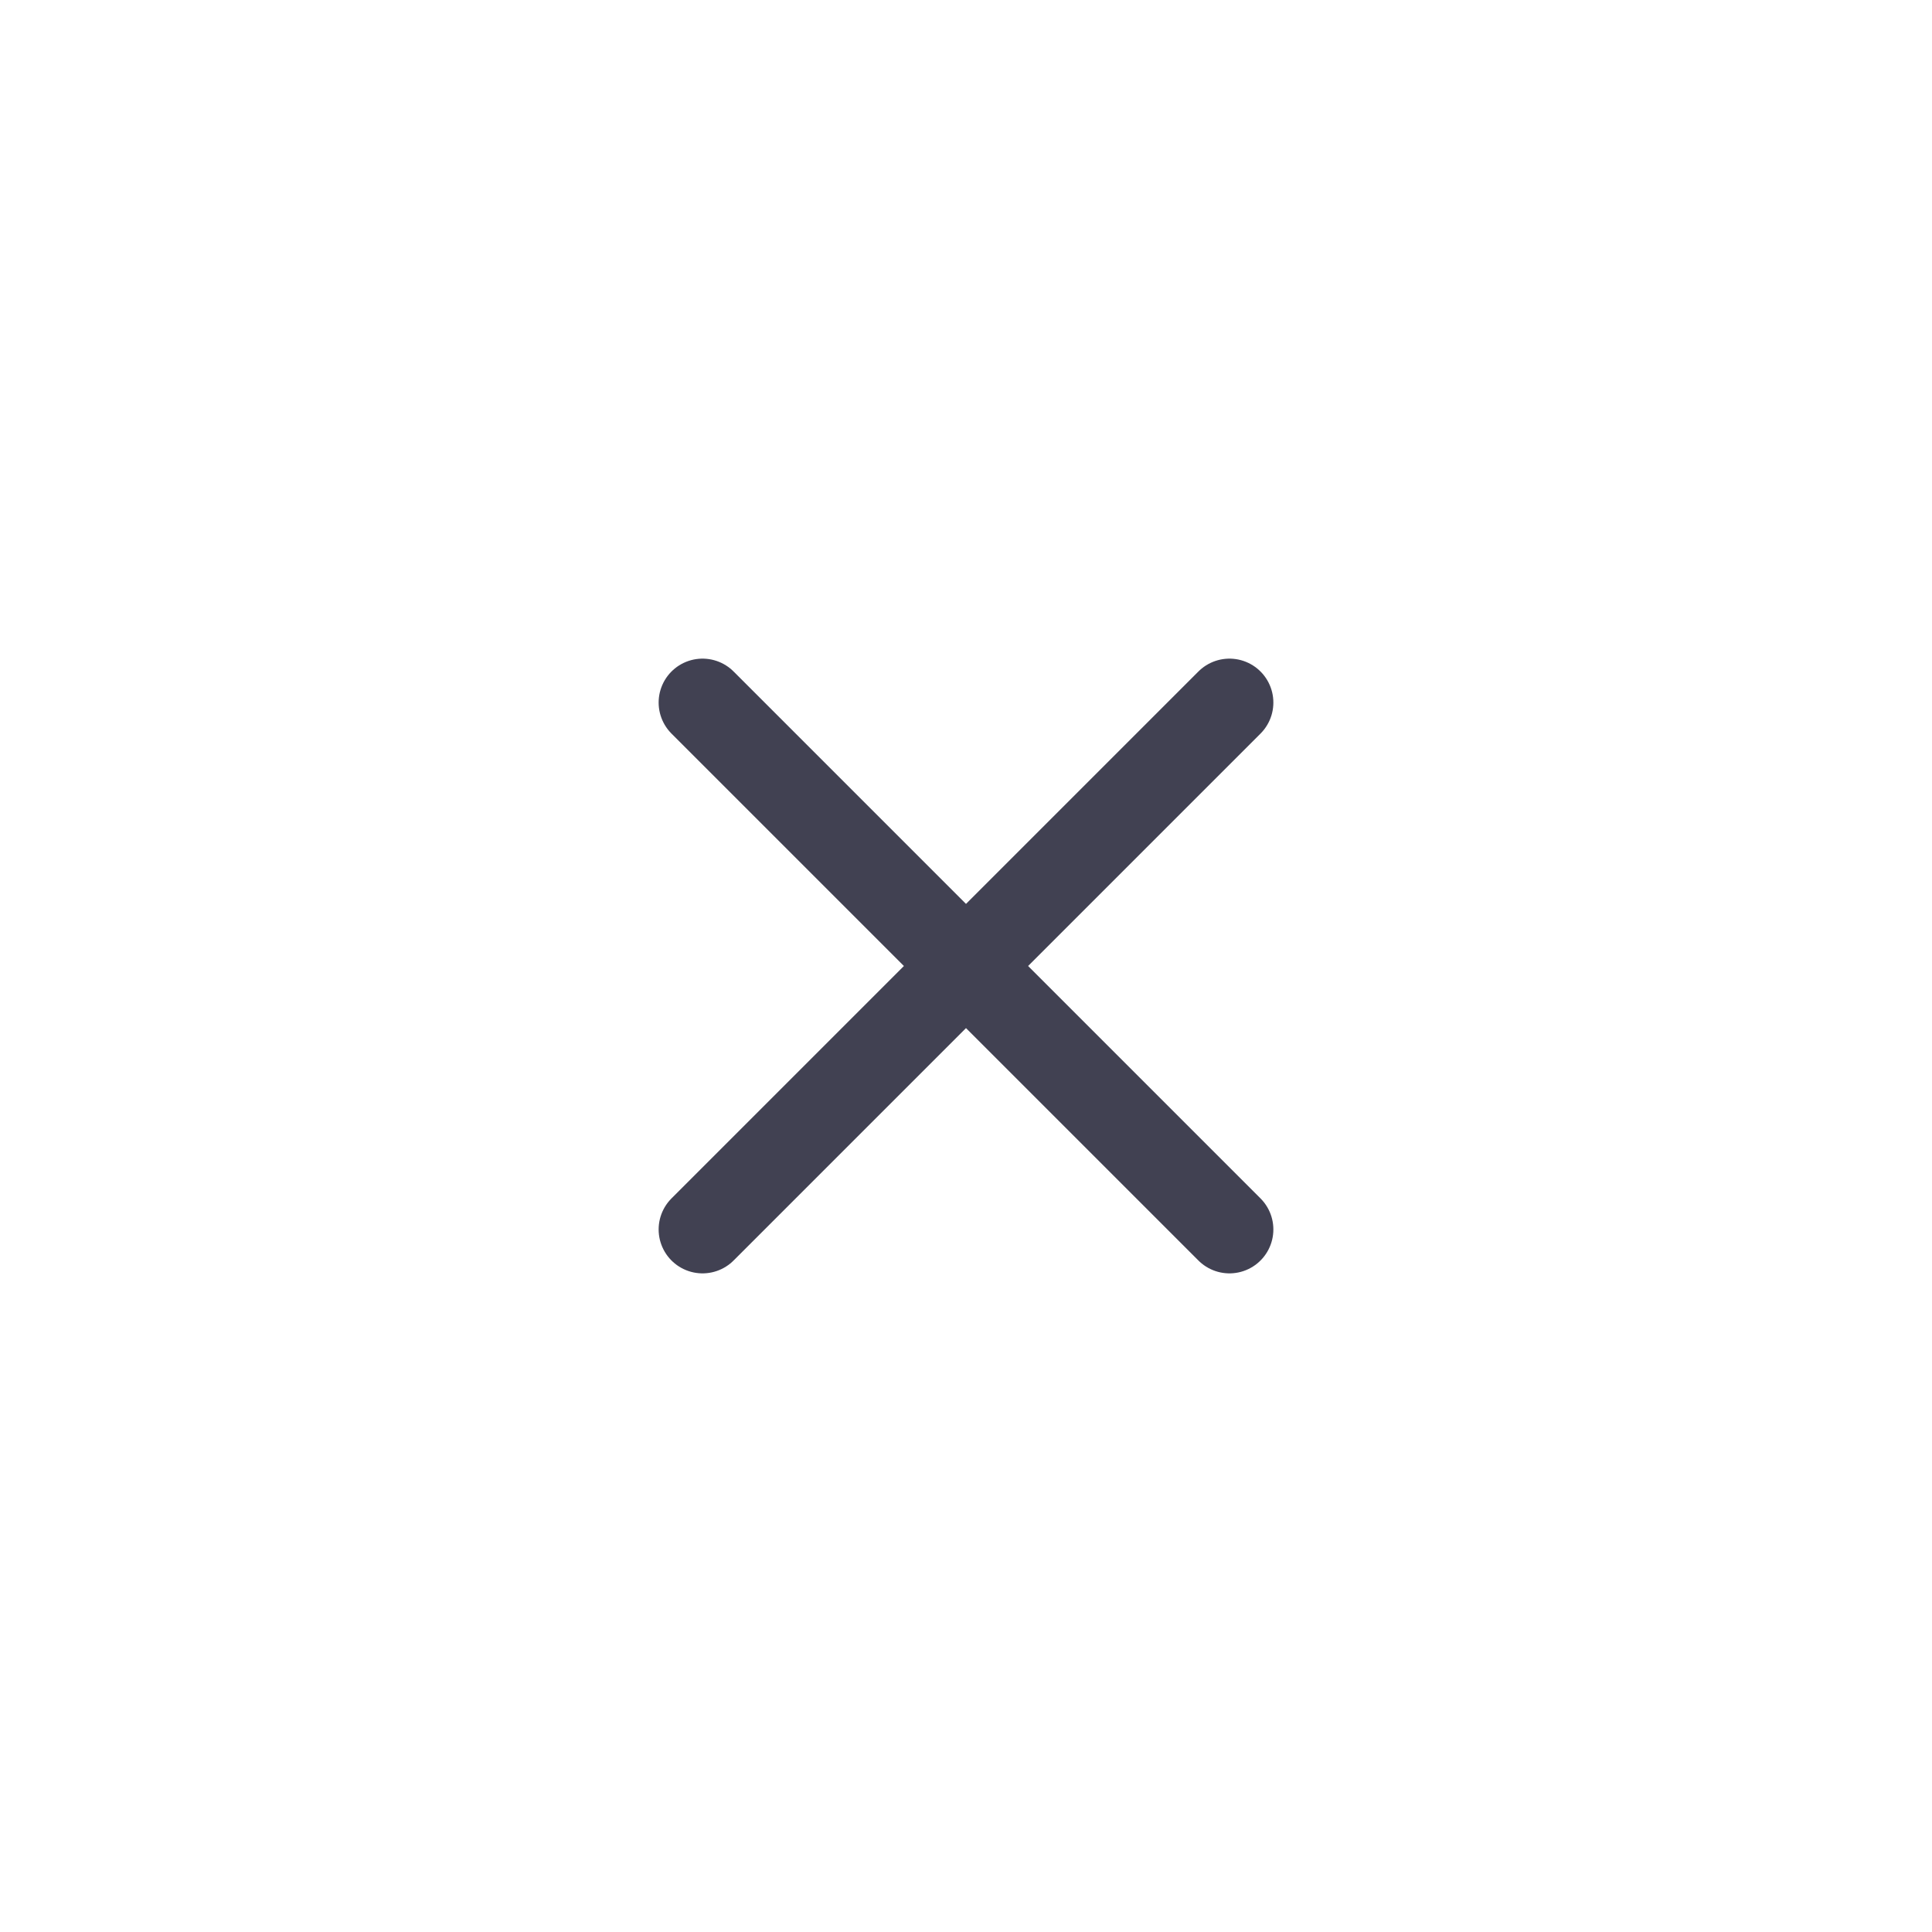
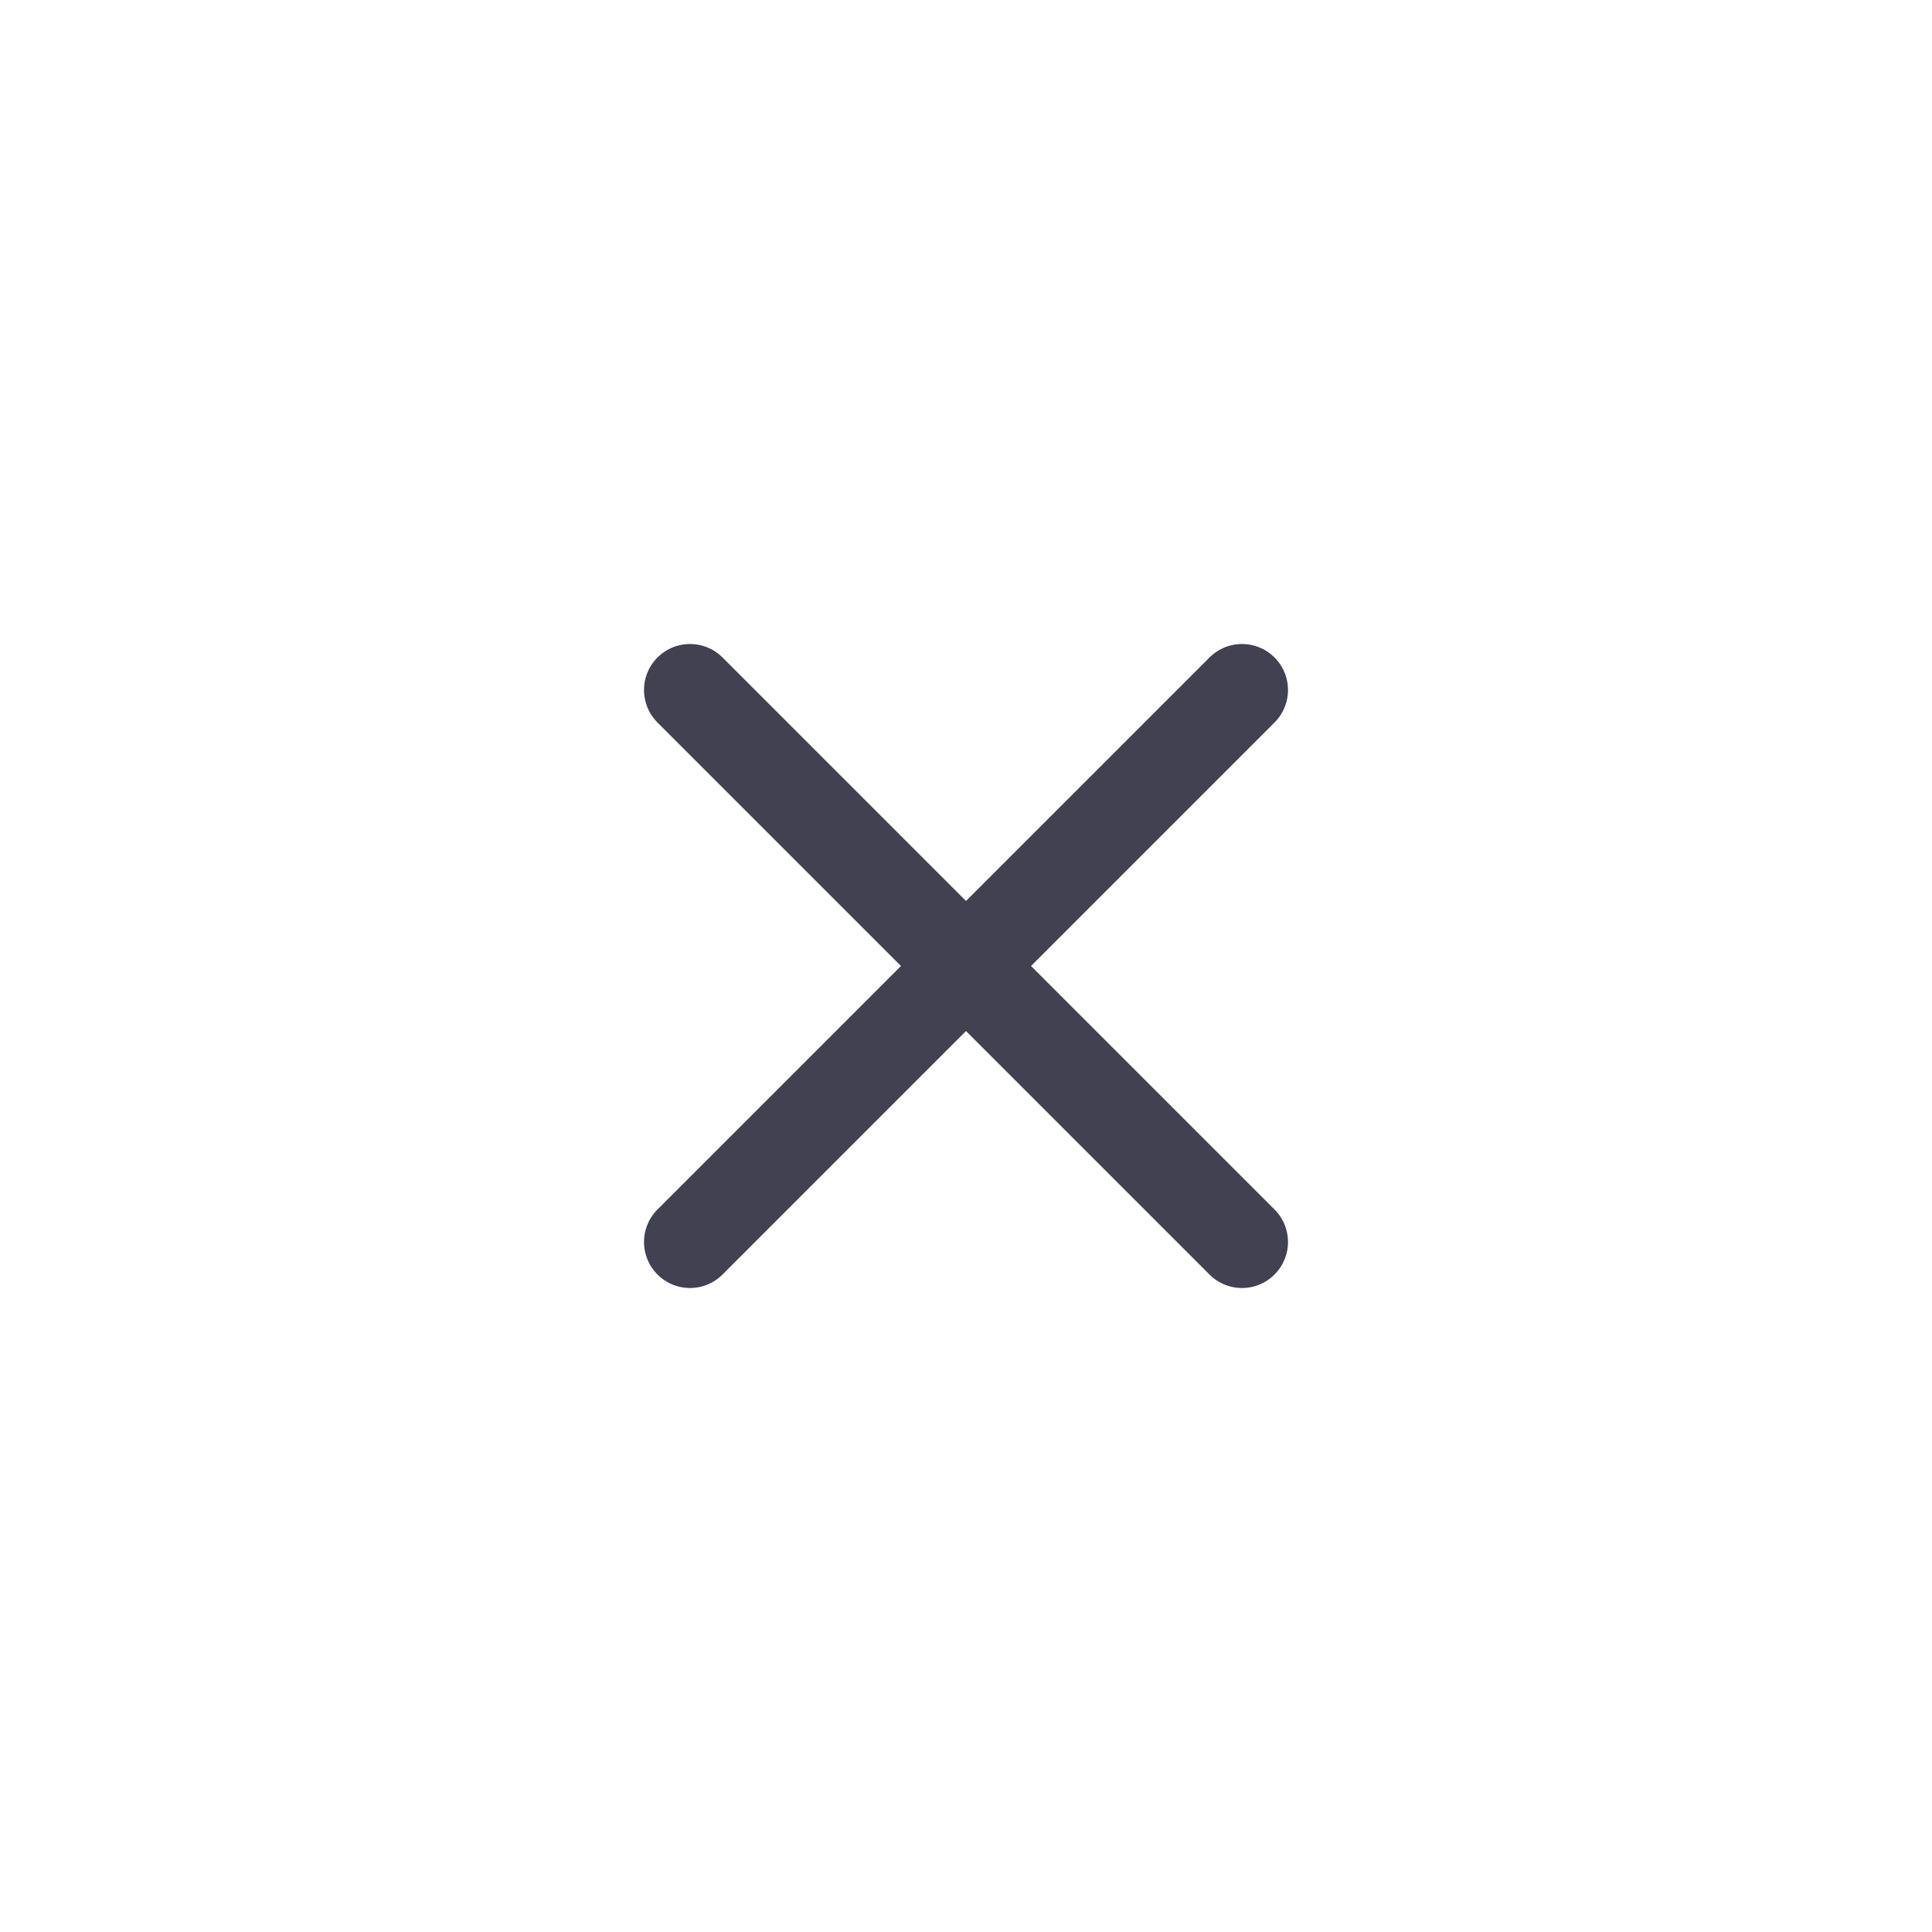
- <svg xmlns="http://www.w3.org/2000/svg" width="22" height="22" viewBox="0 0 22 22" fill="none">
+ <svg xmlns="http://www.w3.org/2000/svg" width="21" height="21" viewBox="0 0 21 21" fill="none">
  <g id="system-uicons:close">
-     <path id="Vector" d="M8 8L14 14M14 8L8 14" stroke="#414152" stroke-linecap="round" stroke-linejoin="round" />
+     <path id="Vector" d="M7.5 7.5L13.5 13.5M13.5 7.5L7.5 13.5" stroke="#414152" stroke-linecap="round" stroke-linejoin="round" />
  </g>
</svg>
